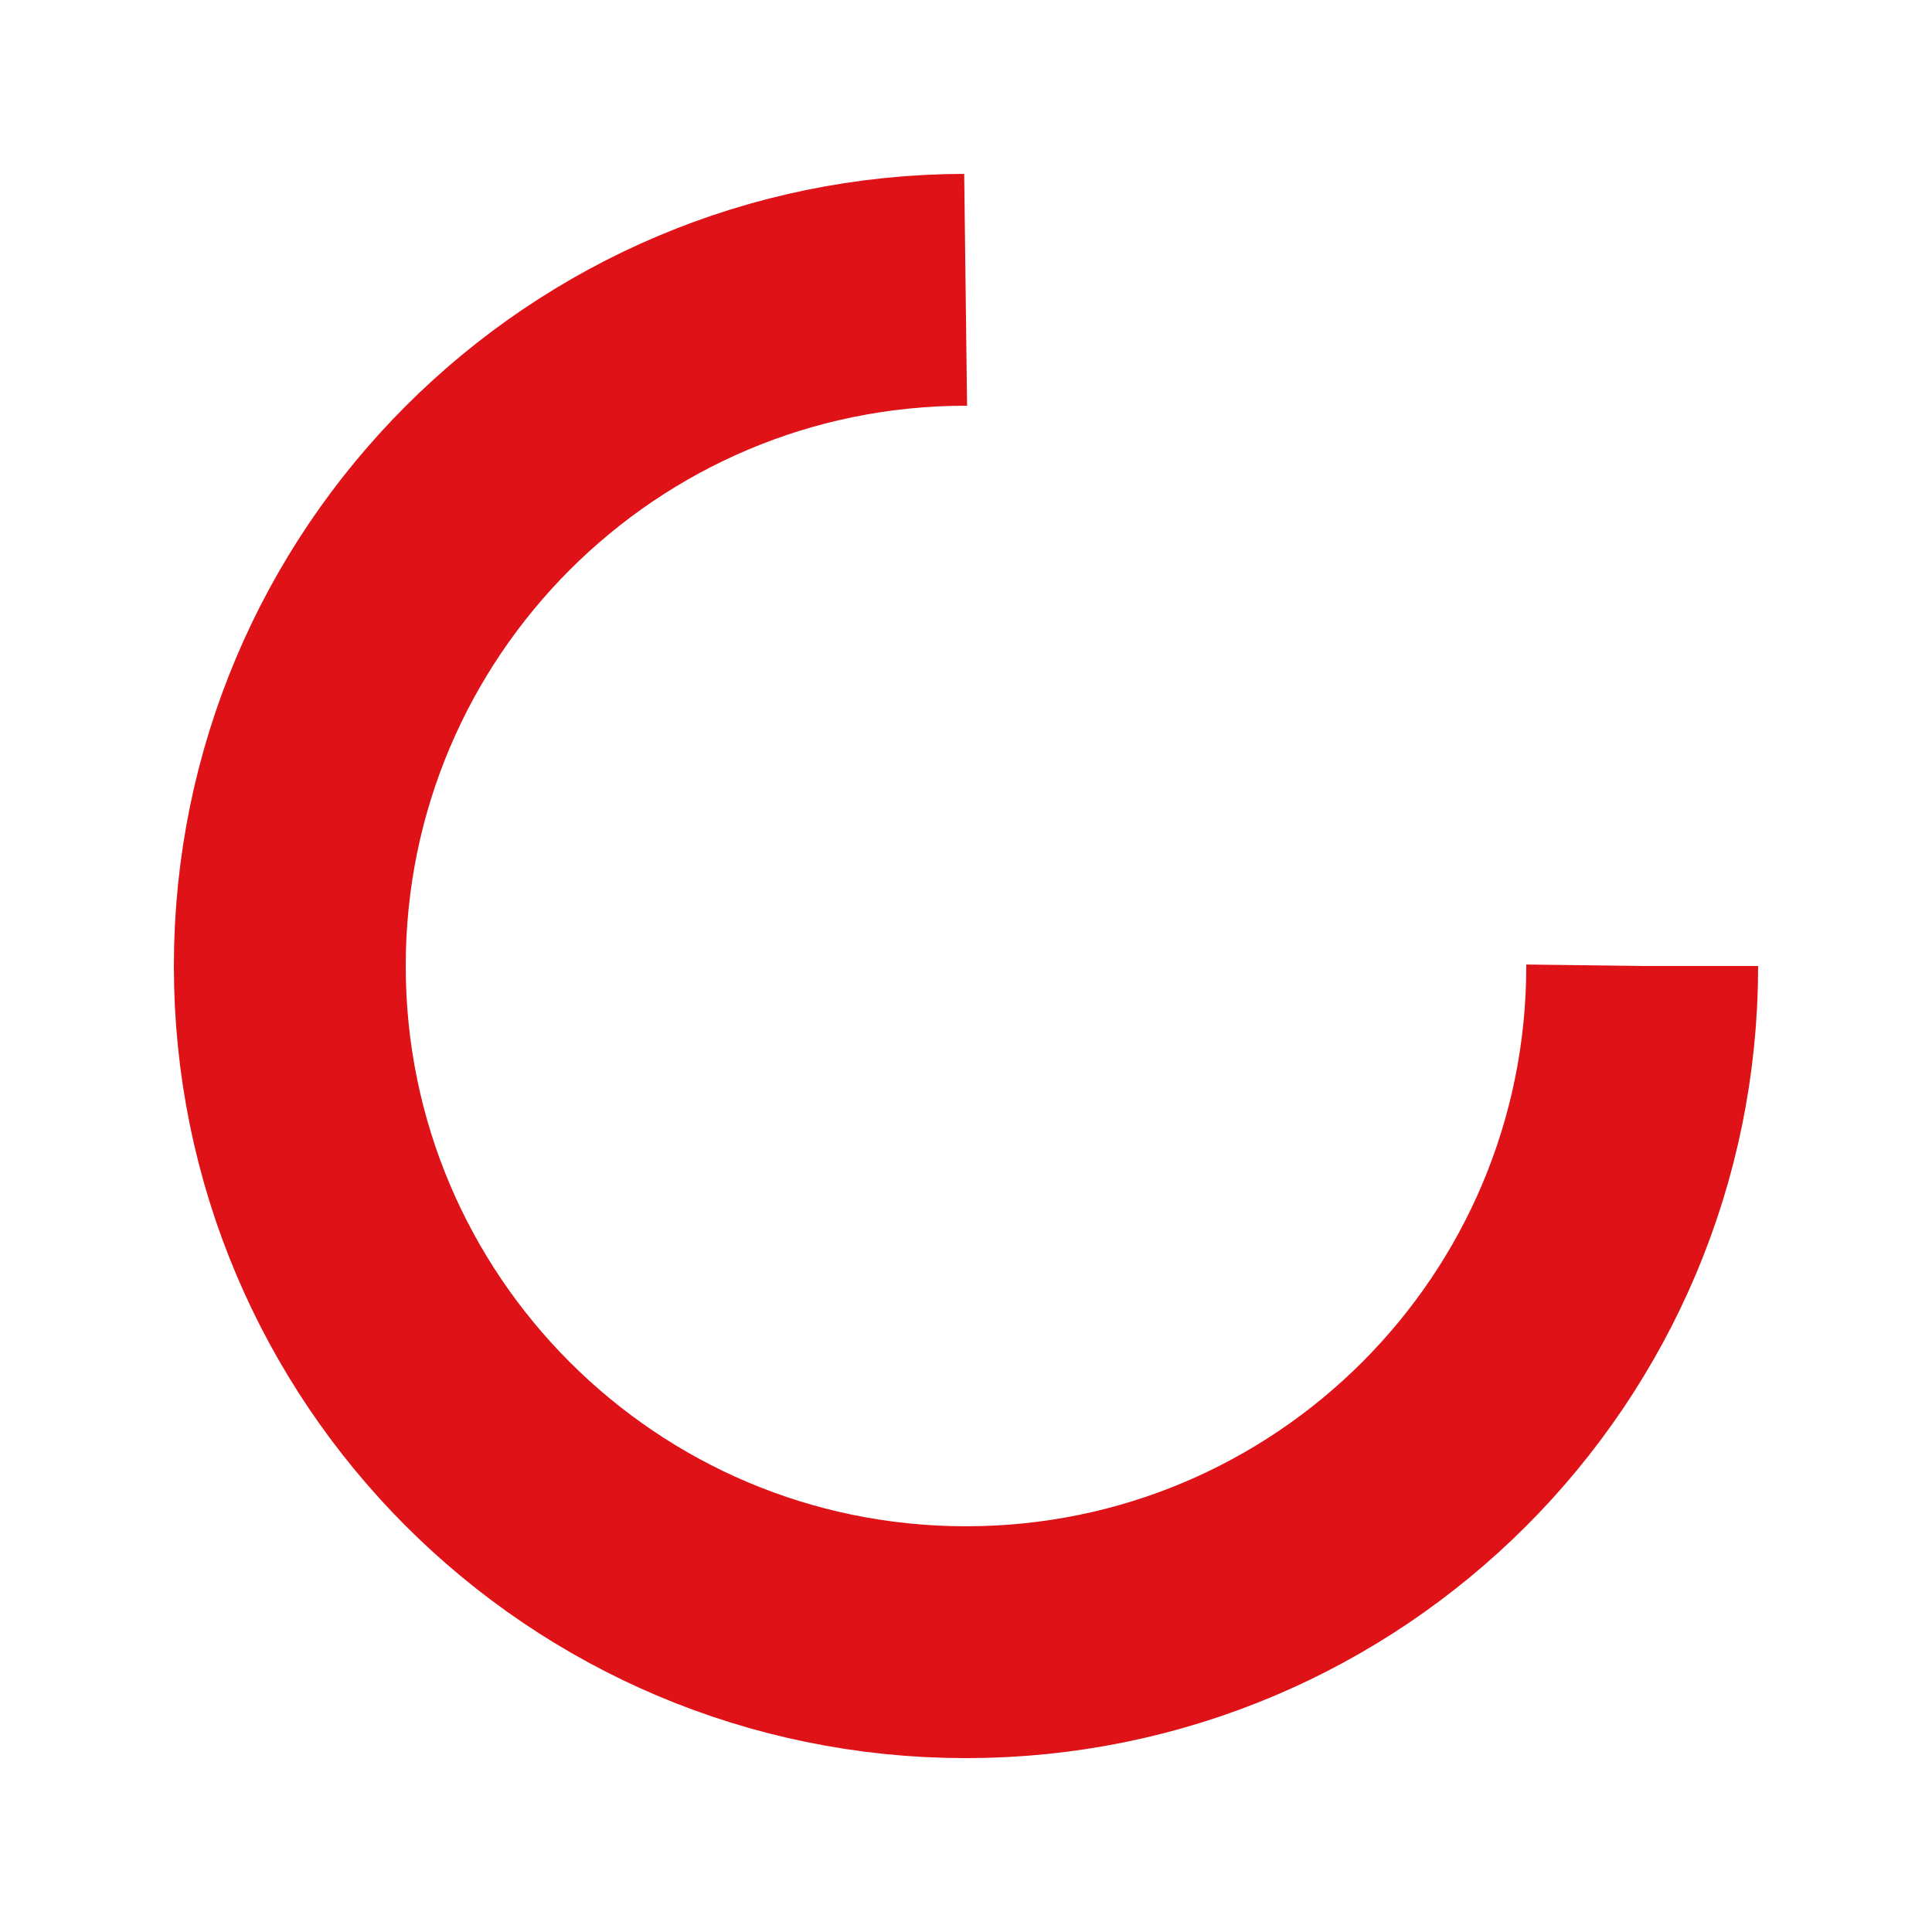
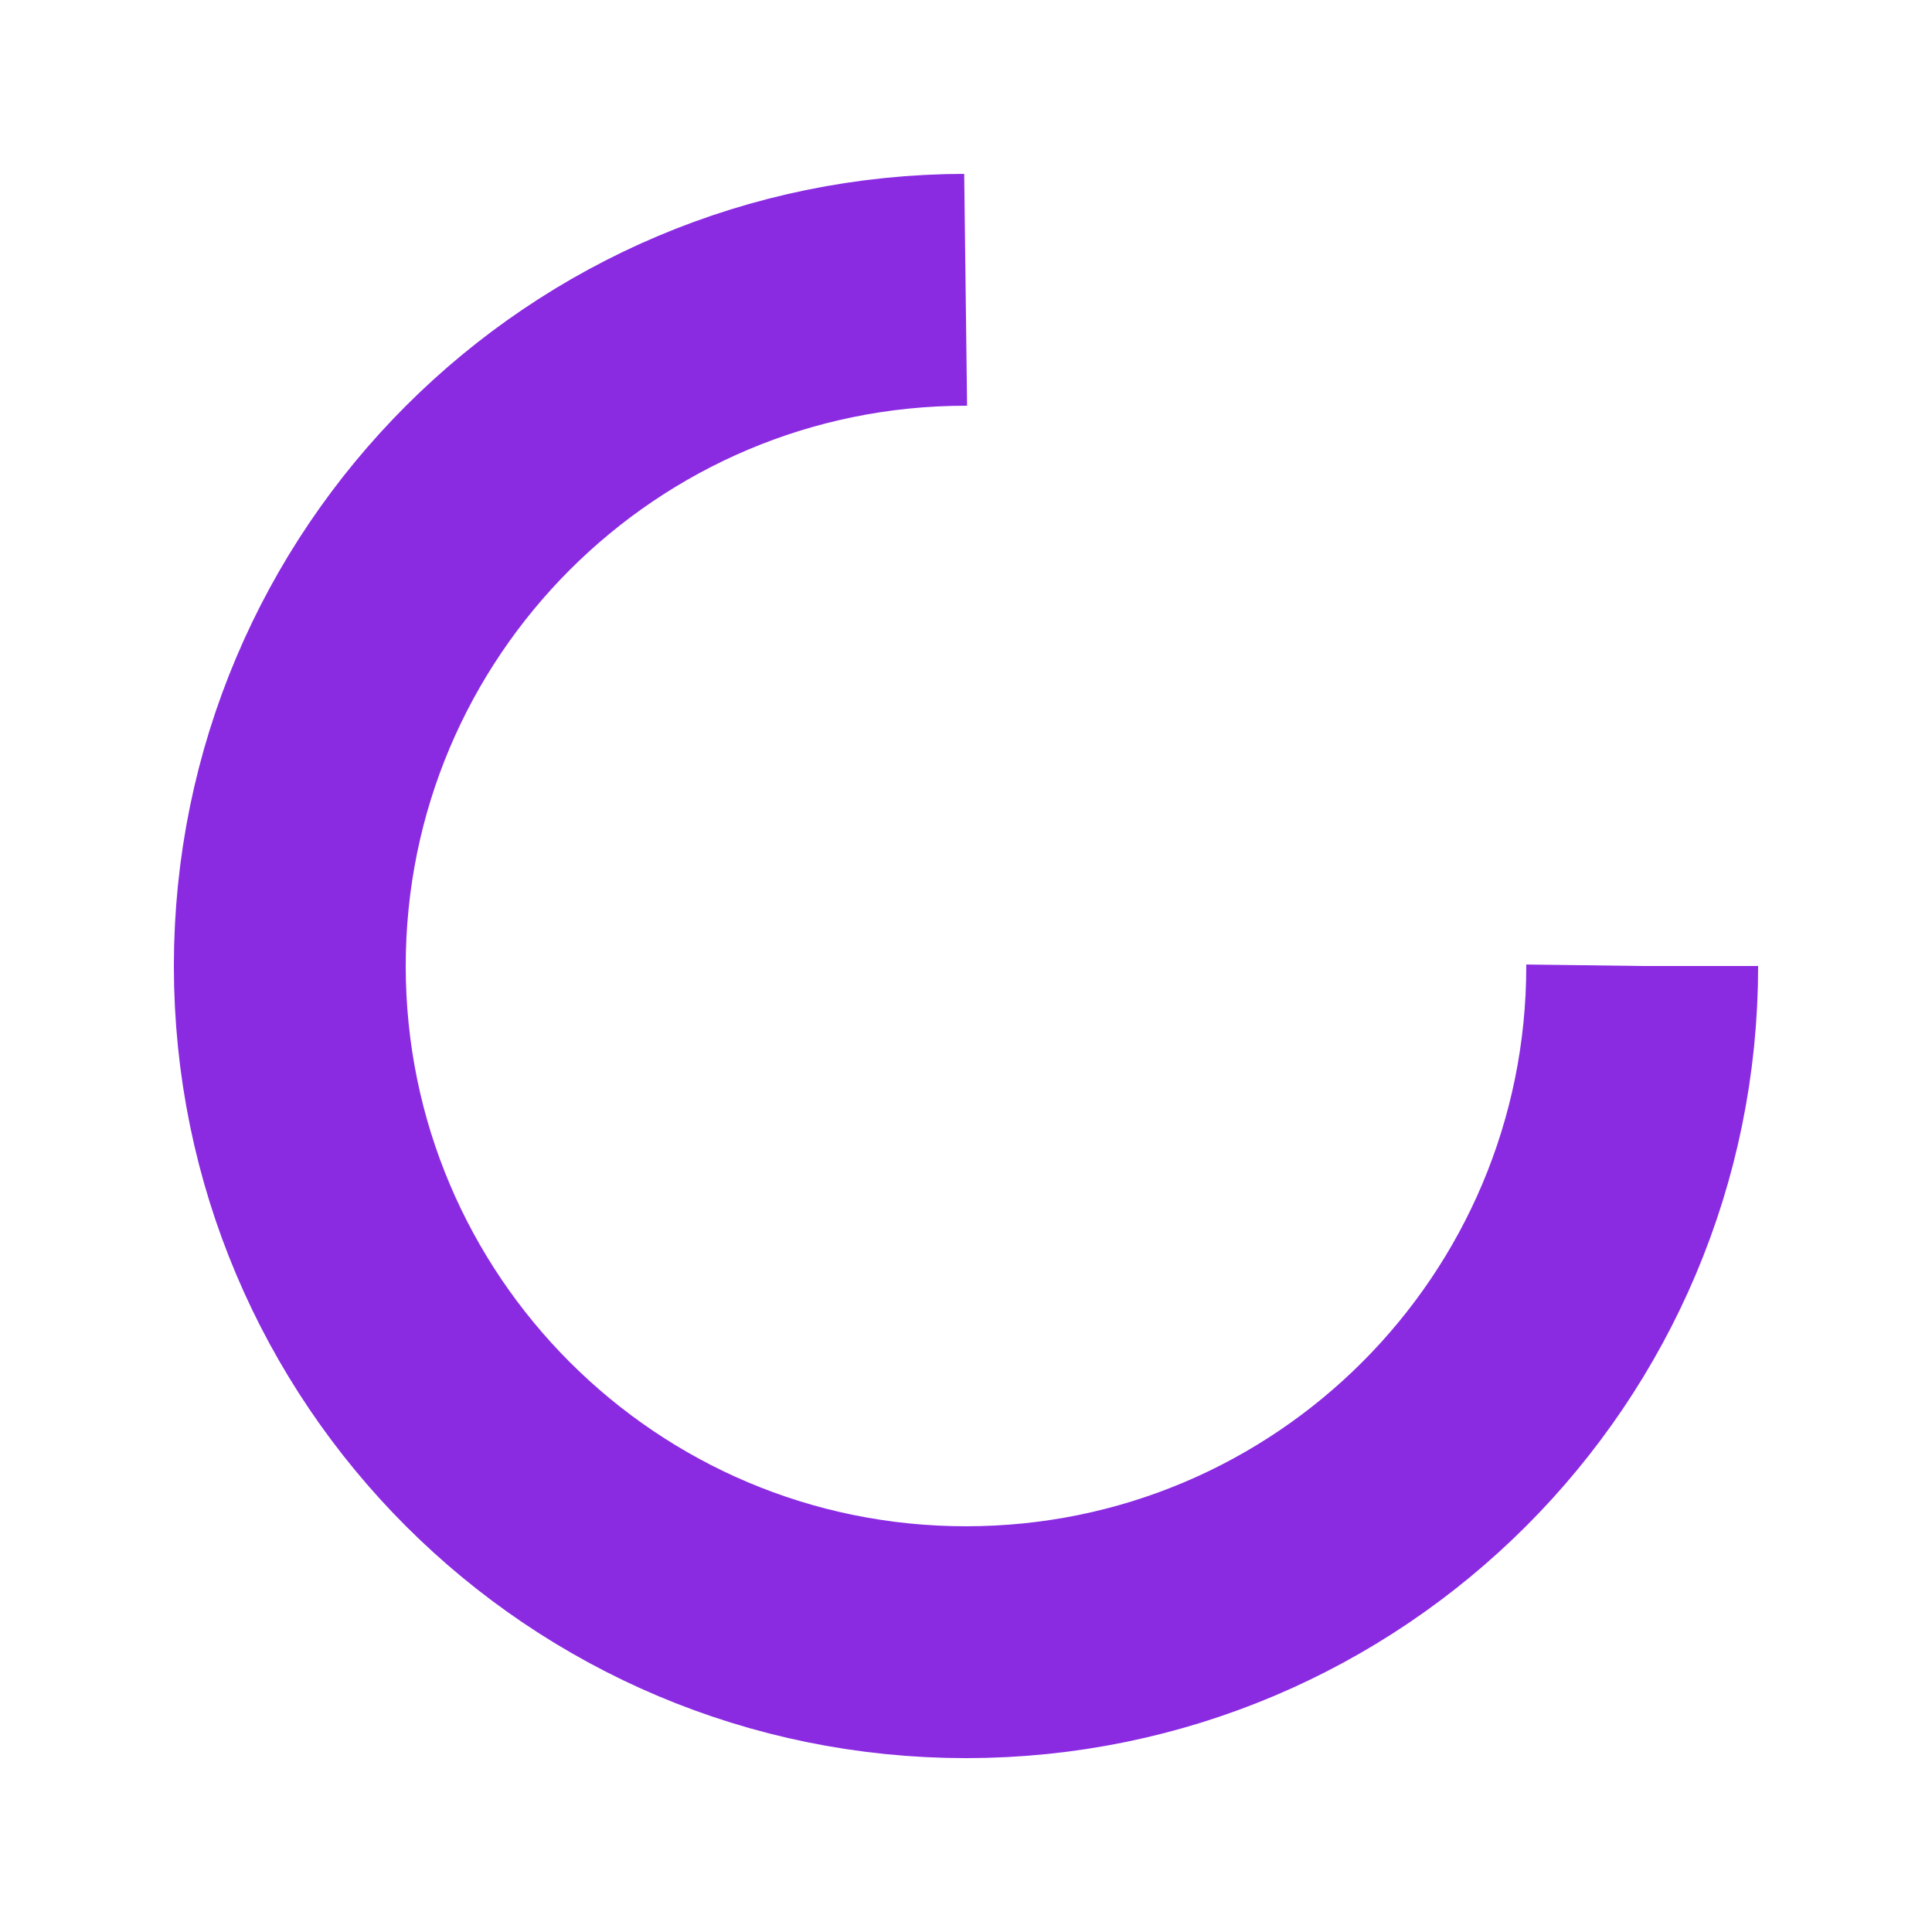
<svg xmlns="http://www.w3.org/2000/svg" style="margin: auto; background: none; display: block; shape-rendering: auto;" width="200px" height="200px" viewBox="0 0 100 100" preserveAspectRatio="xMidYMid">
-   <circle cx="50" cy="50" fill="none" stroke="#df1317" stroke-width="12" r="35" stroke-dasharray="164.934 56.978">
+   <circle cx="50" cy="50" fill="none" stroke="blueviolet" stroke-width="12" r="35" stroke-dasharray="164.934 56.978">
    <animateTransform attributeName="transform" type="rotate" repeatCount="indefinite" dur="1s" values="0 50 50;360 50 50" keyTimes="0;1" />
  </circle>
</svg>
